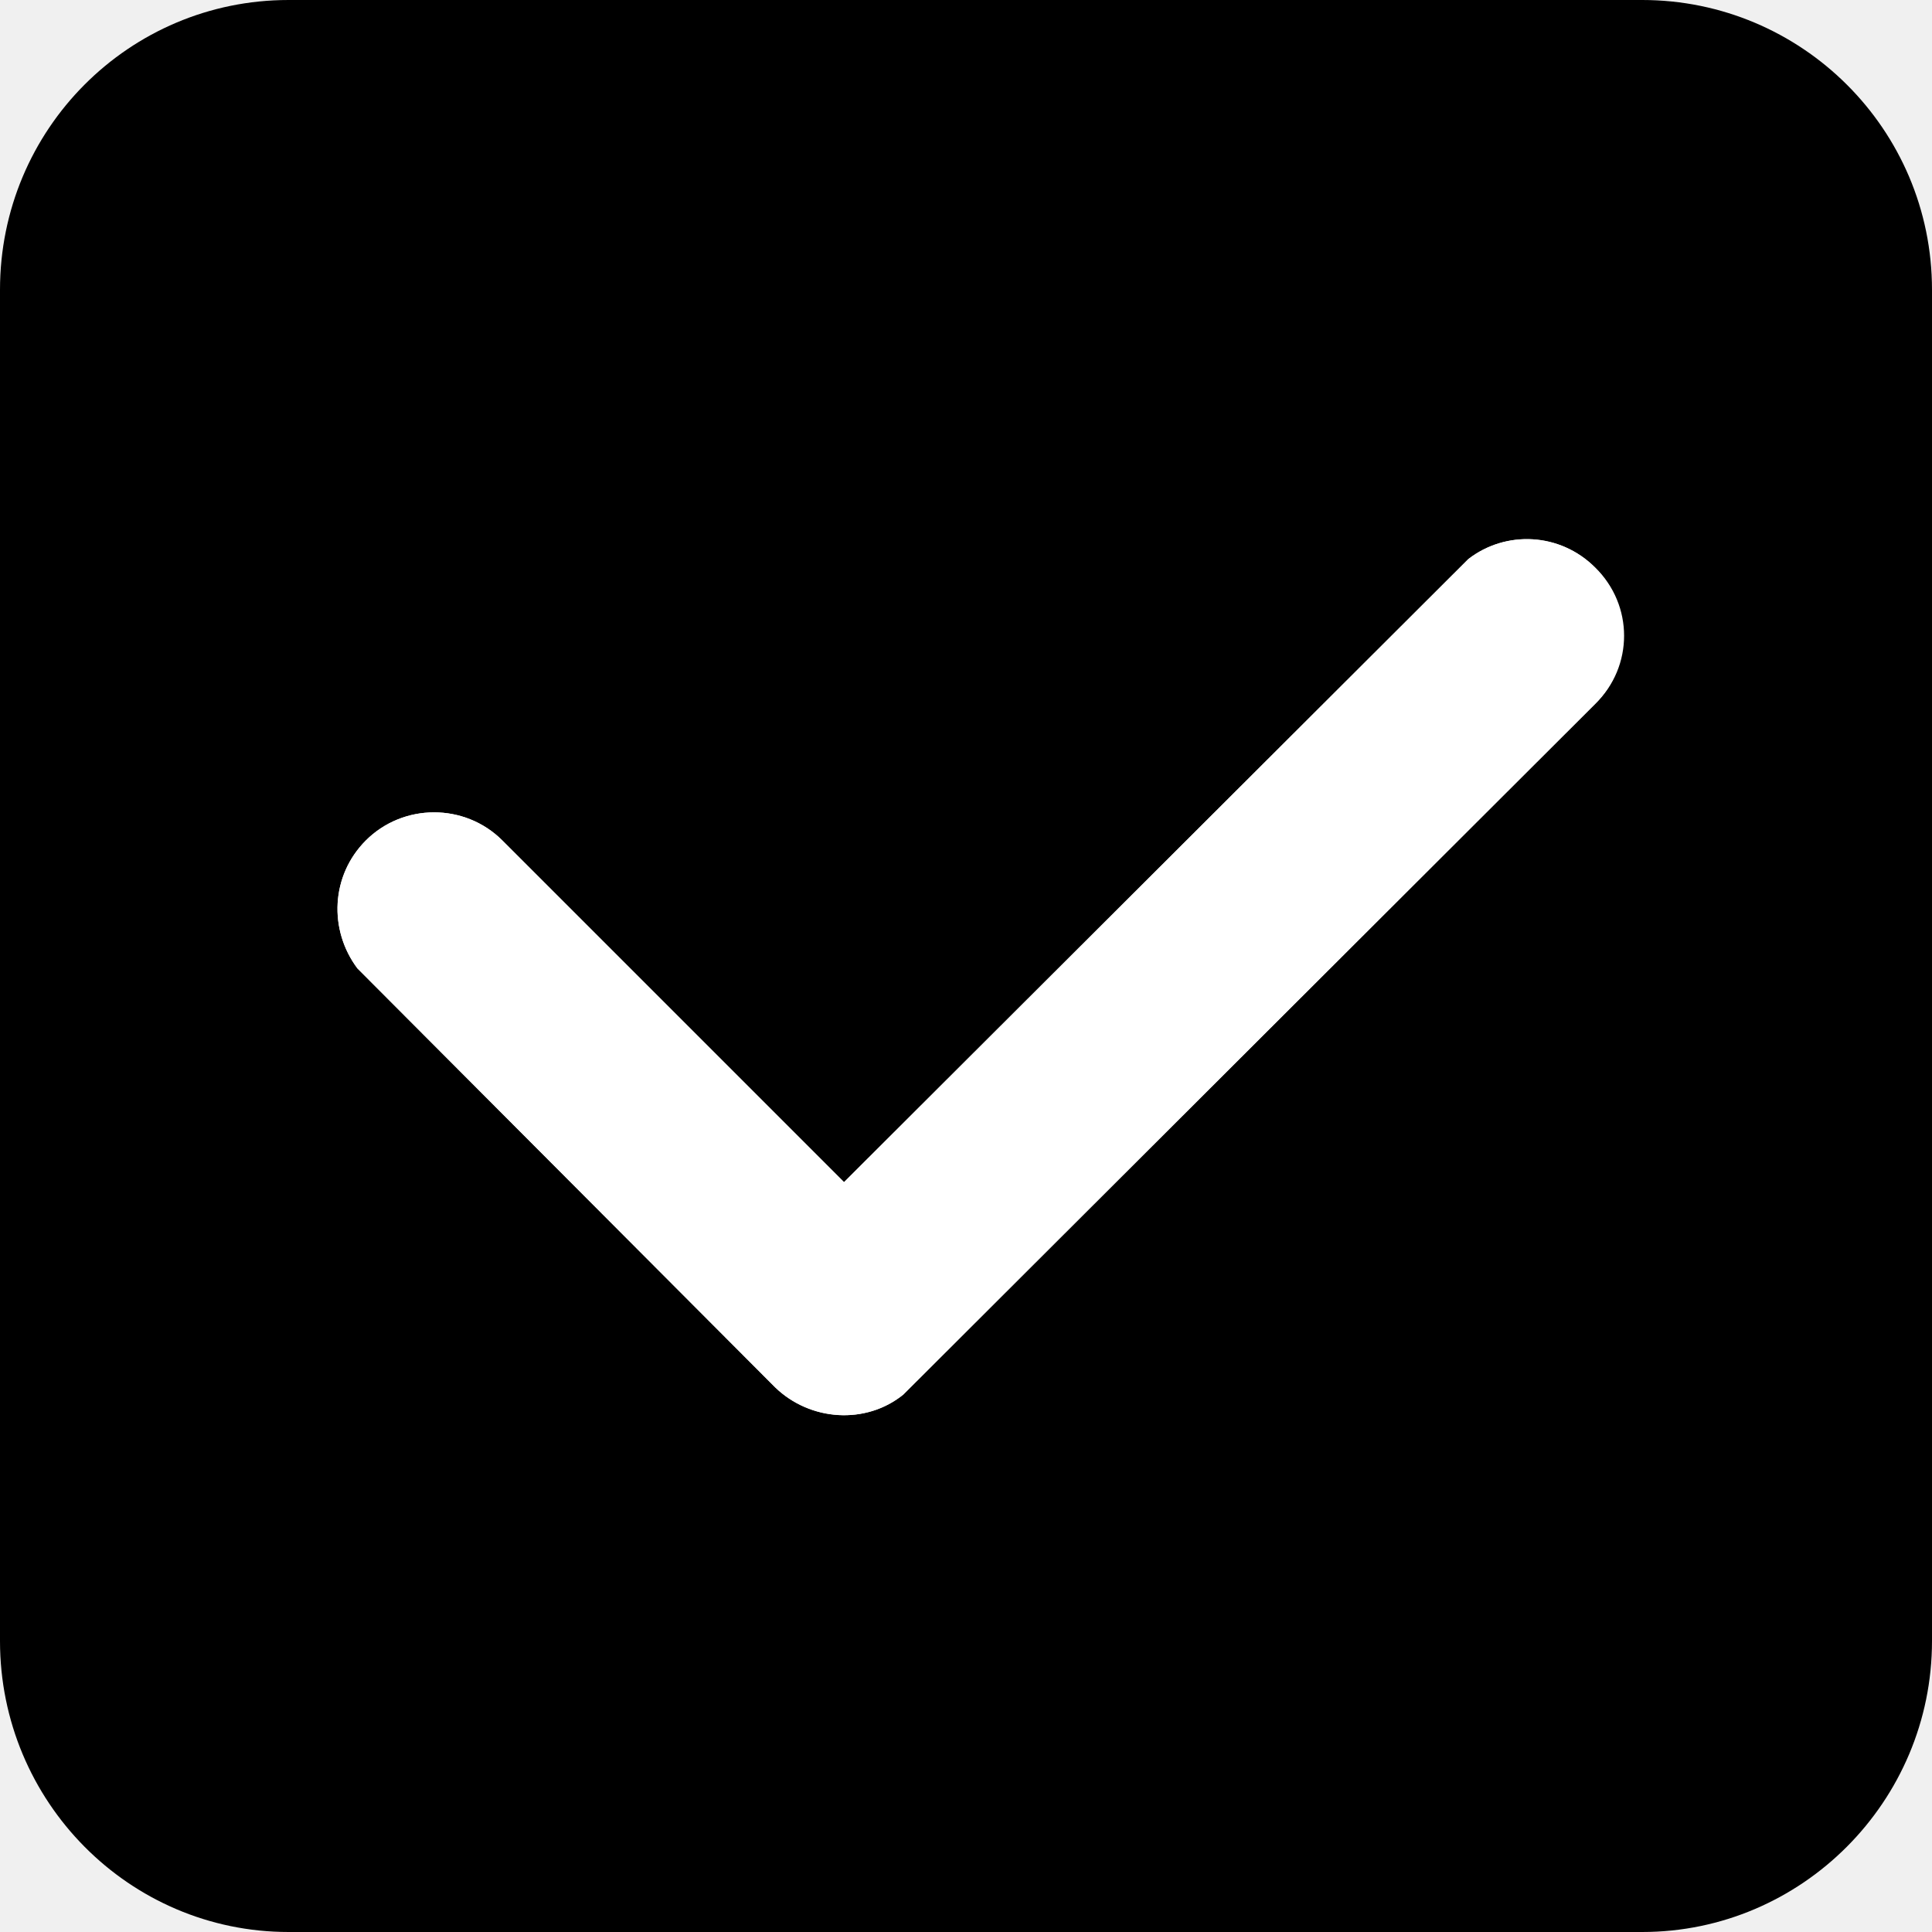
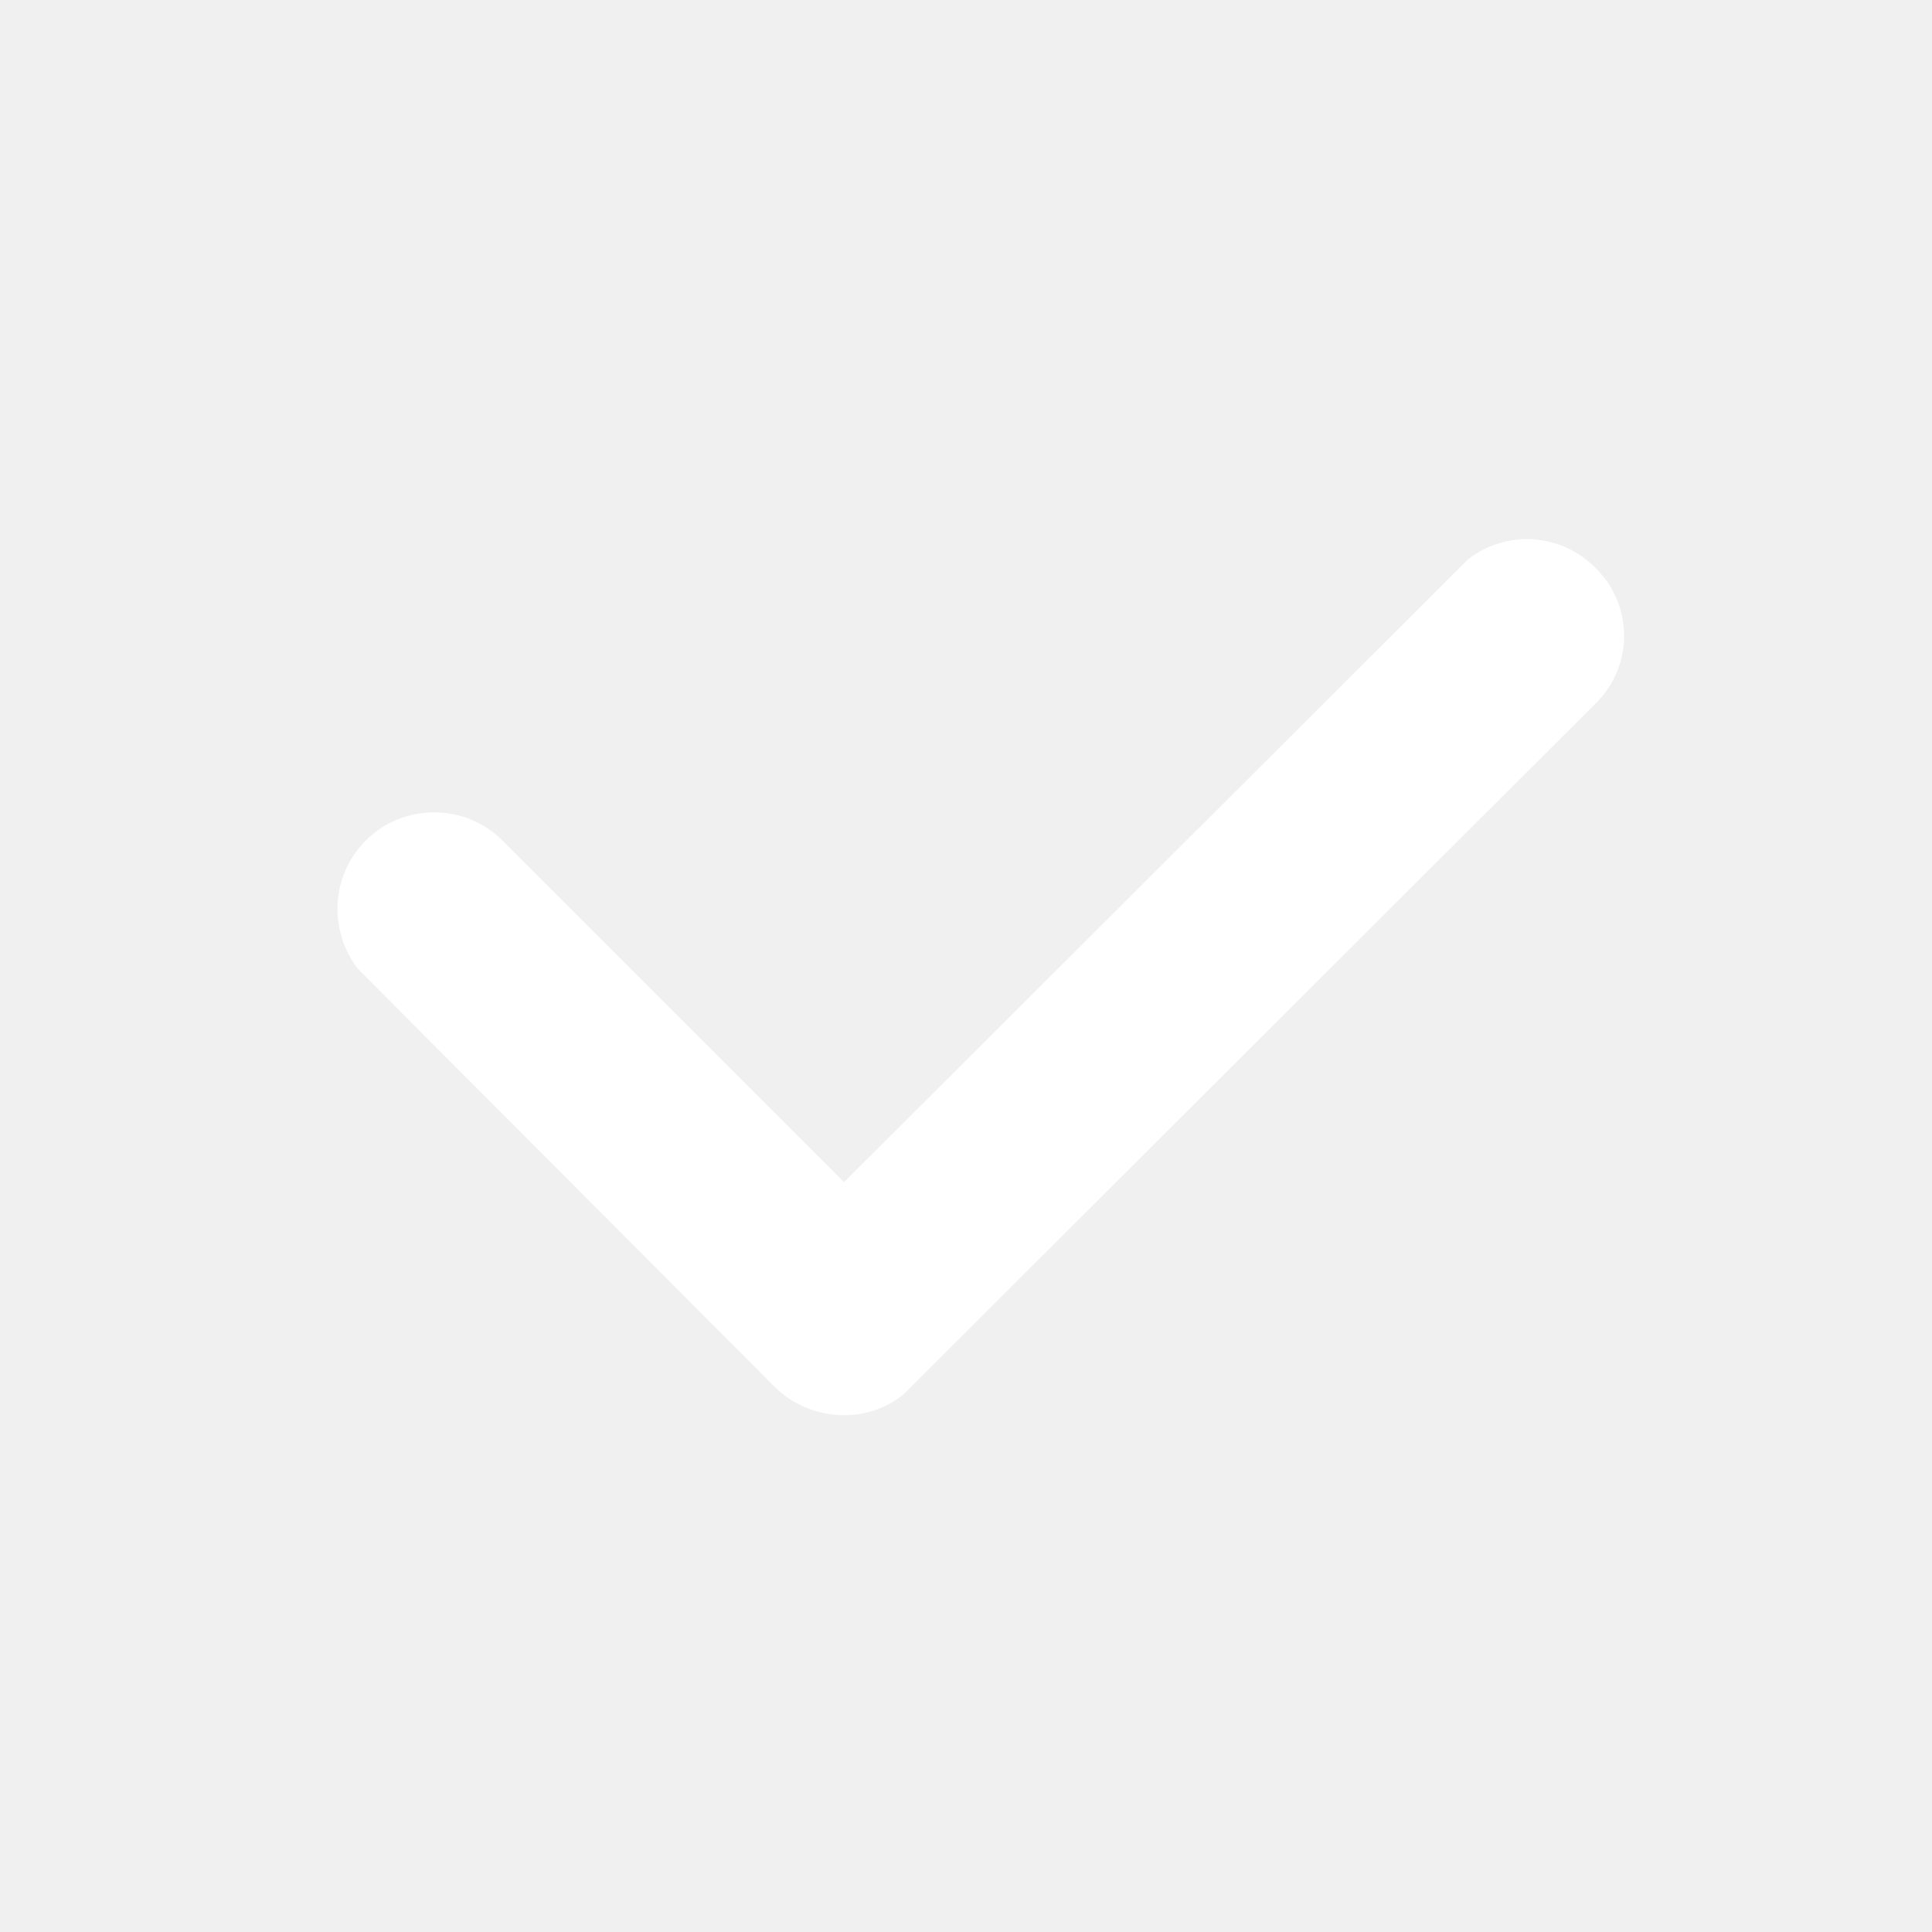
<svg xmlns="http://www.w3.org/2000/svg" width="16" height="16" viewBox="0 0 16 16" fill="none">
  <g>
-     <path id="形状备份" d="M13.6 0C14.92 0 16 1.07 16 2.4L16 13.59C16 14.92 14.92 16 13.6 16L2.39 16C1.07 16 0 14.92 0 13.59L0 2.4C0 1.07 1.07 0 2.39 0L13.6 0ZM13.21 4.7C12.92 4.41 12.47 4.39 12.16 4.63L6.99 9.79L4.16 6.96C3.85 6.65 3.34 6.65 3.03 6.96C2.74 7.25 2.72 7.7 2.96 8.02L6.42 11.49C6.71 11.77 7.17 11.8 7.48 11.55L13.21 5.83C13.52 5.52 13.52 5.01 13.21 4.7Z" fill="#000000" fill-opacity="1" fill-rule="nonzero" />
+     <path id="形状备份" d="M13.6 0C14.92 0 16 1.07 16 2.4L16 13.59C16 14.92 14.92 16 13.6 16L2.39 16C1.07 16 0 14.92 0 13.59L0 2.4C0 1.07 1.07 0 2.39 0L13.6 0ZM13.21 4.7C12.92 4.41 12.47 4.39 12.16 4.63L6.99 9.79L4.16 6.96C3.85 6.65 3.34 6.65 3.03 6.96C2.74 7.25 2.72 7.7 2.96 8.02L6.42 11.49C6.71 11.77 7.17 11.8 7.48 11.55L13.21 5.83C13.52 5.52 13.52 5.01 13.21 4.7Z" fill-opacity="1" fill-rule="nonzero" />
    <path id="形状备份" d="M16 2.4L16 13.59C16 14.92 14.92 16 13.6 16L2.39 16C1.07 16 0 14.92 0 13.59L0 2.4C0 1.07 1.07 0 2.39 0L13.6 0C14.92 0 16 1.07 16 2.4ZM12.16 4.63L6.99 9.79L4.16 6.96C3.85 6.65 3.34 6.65 3.03 6.96C2.74 7.25 2.72 7.7 2.96 8.02L6.42 11.49C6.71 11.77 7.17 11.8 7.48 11.55L13.21 5.83C13.52 5.52 13.52 5.01 13.21 4.7C12.92 4.41 12.47 4.39 12.16 4.63Z" stroke="#000000" stroke-opacity="0" stroke-width="1" />
    <path id="路径" d="M13.21 4.7C12.92 4.41 12.47 4.39 12.16 4.63L6.99 9.79L4.16 6.96C3.85 6.65 3.34 6.65 3.03 6.96C2.74 7.25 2.72 7.7 2.96 8.02L6.42 11.49C6.71 11.77 7.17 11.8 7.48 11.55L13.21 5.83C13.53 5.52 13.53 5.01 13.21 4.7Z" fill="#FFFFFF" fill-opacity="1" fill-rule="nonzero" />
  </g>
</svg>
